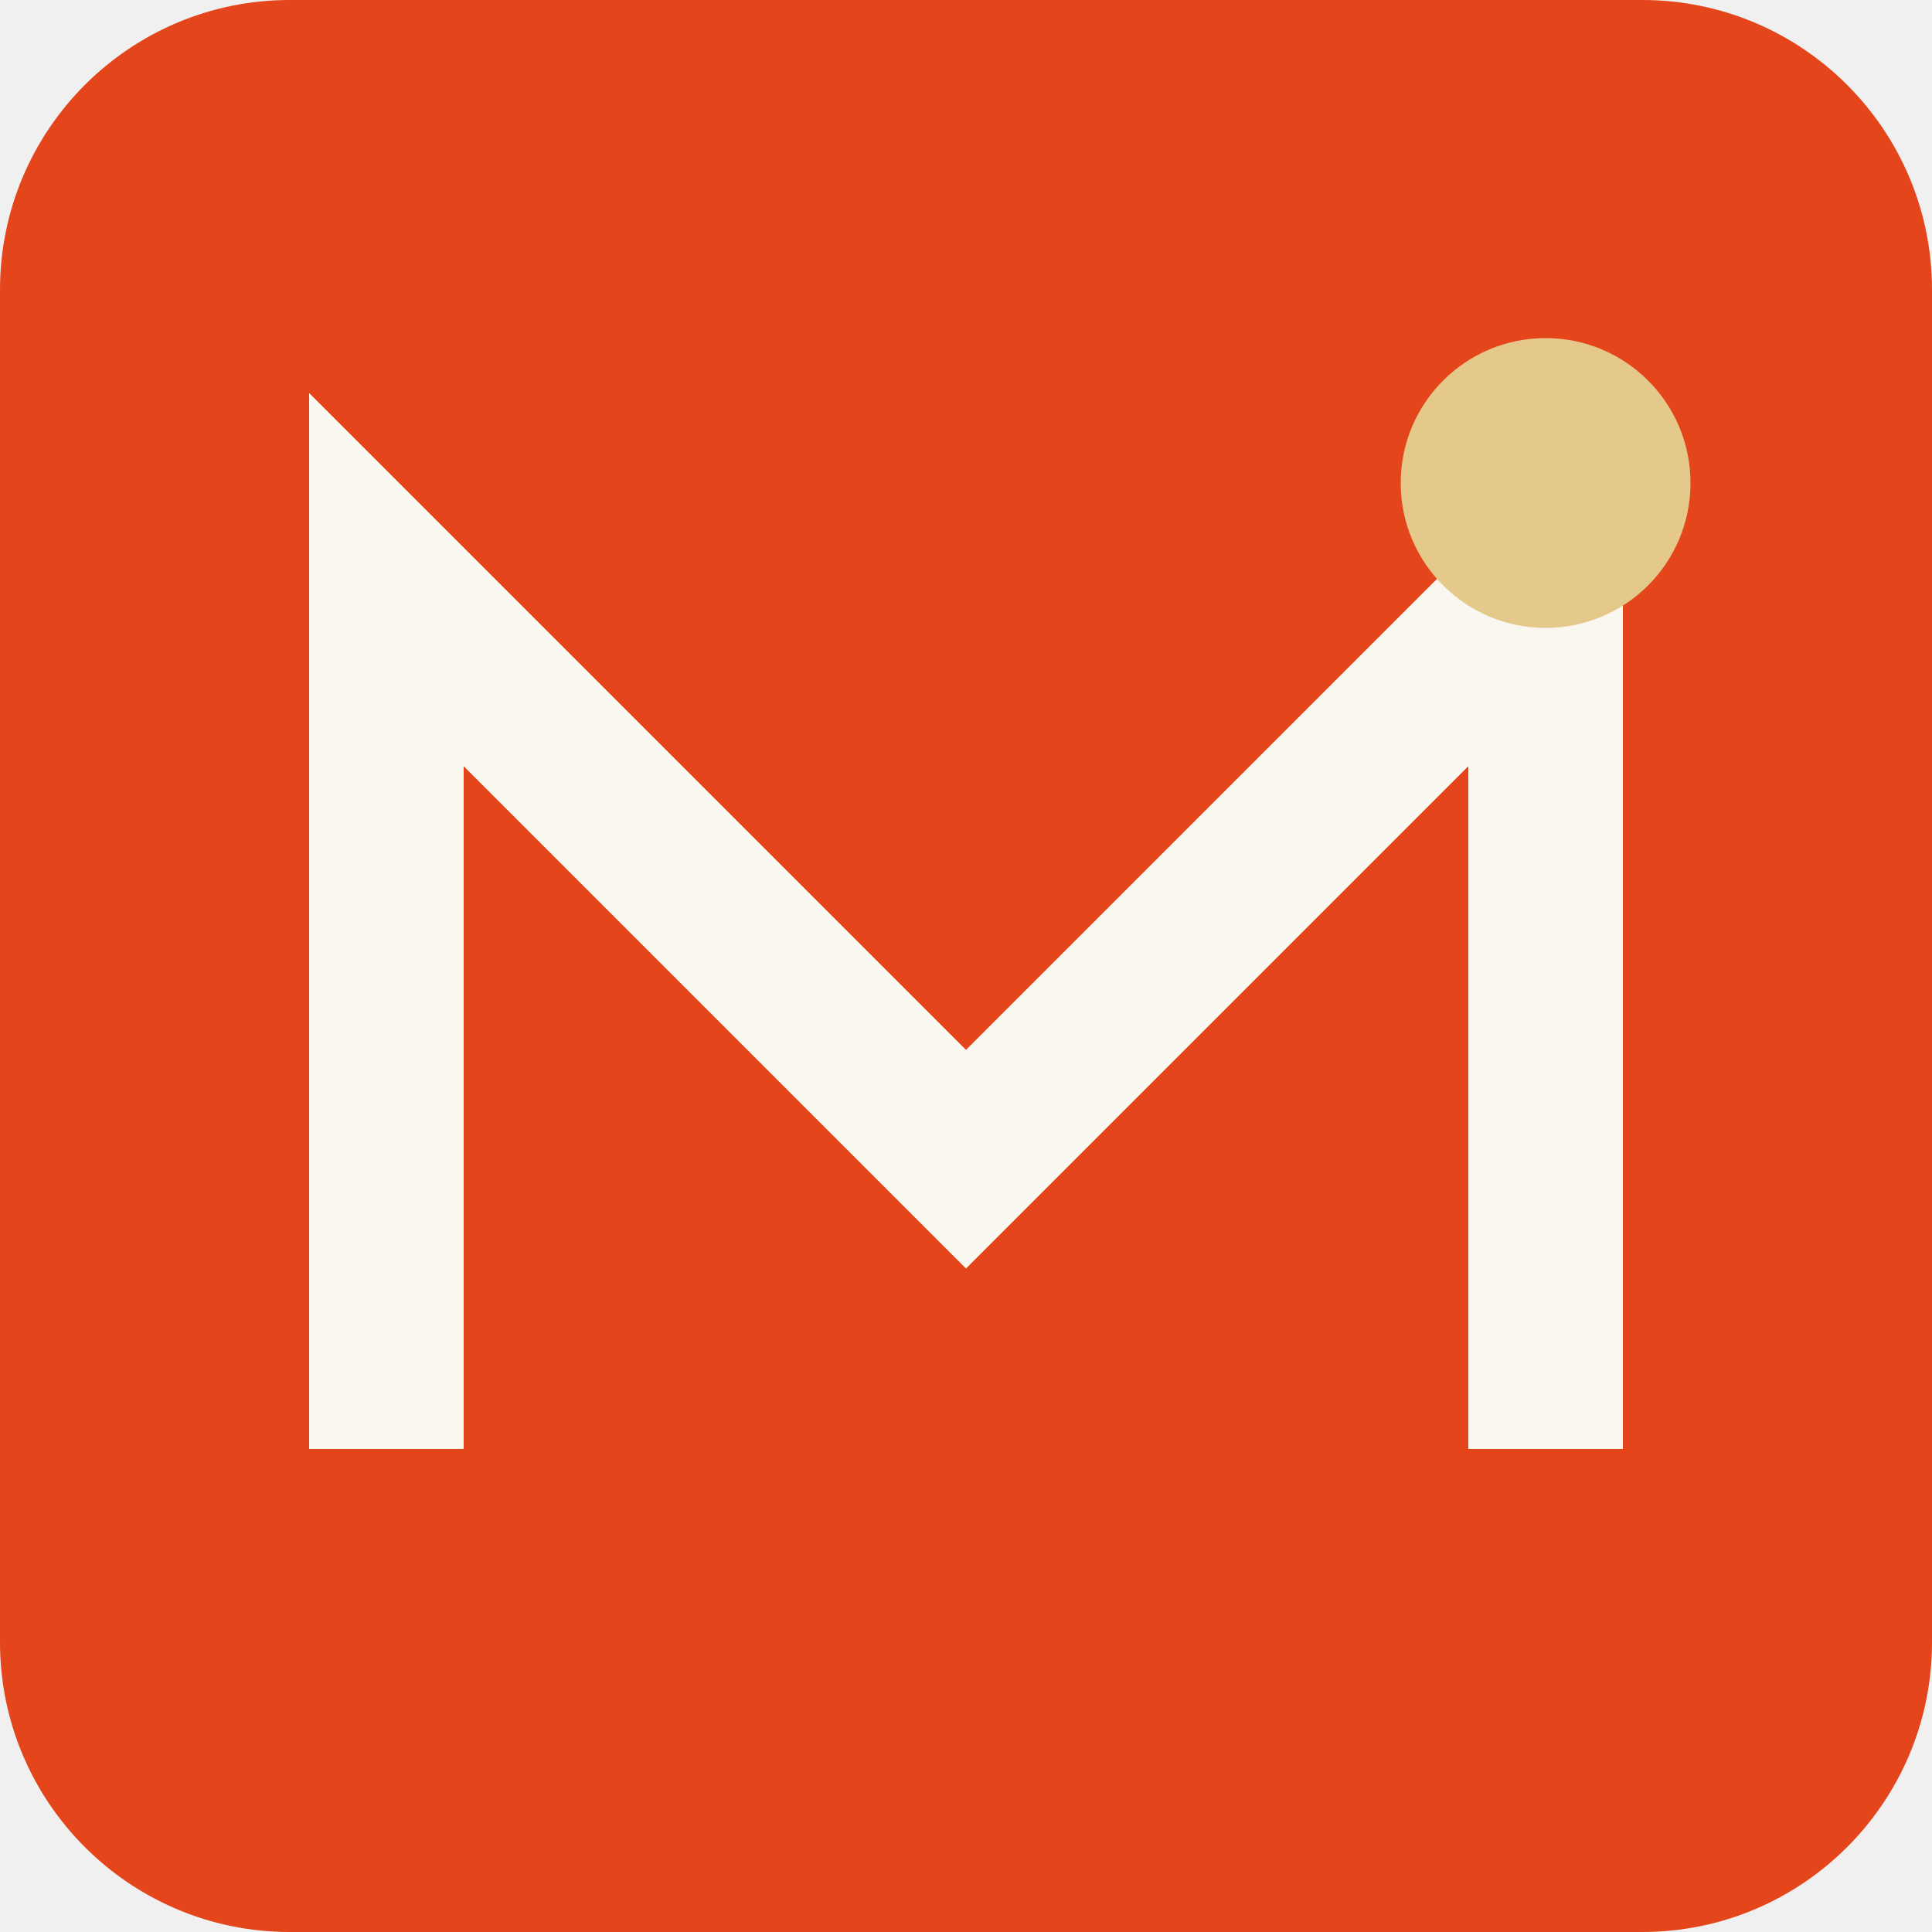
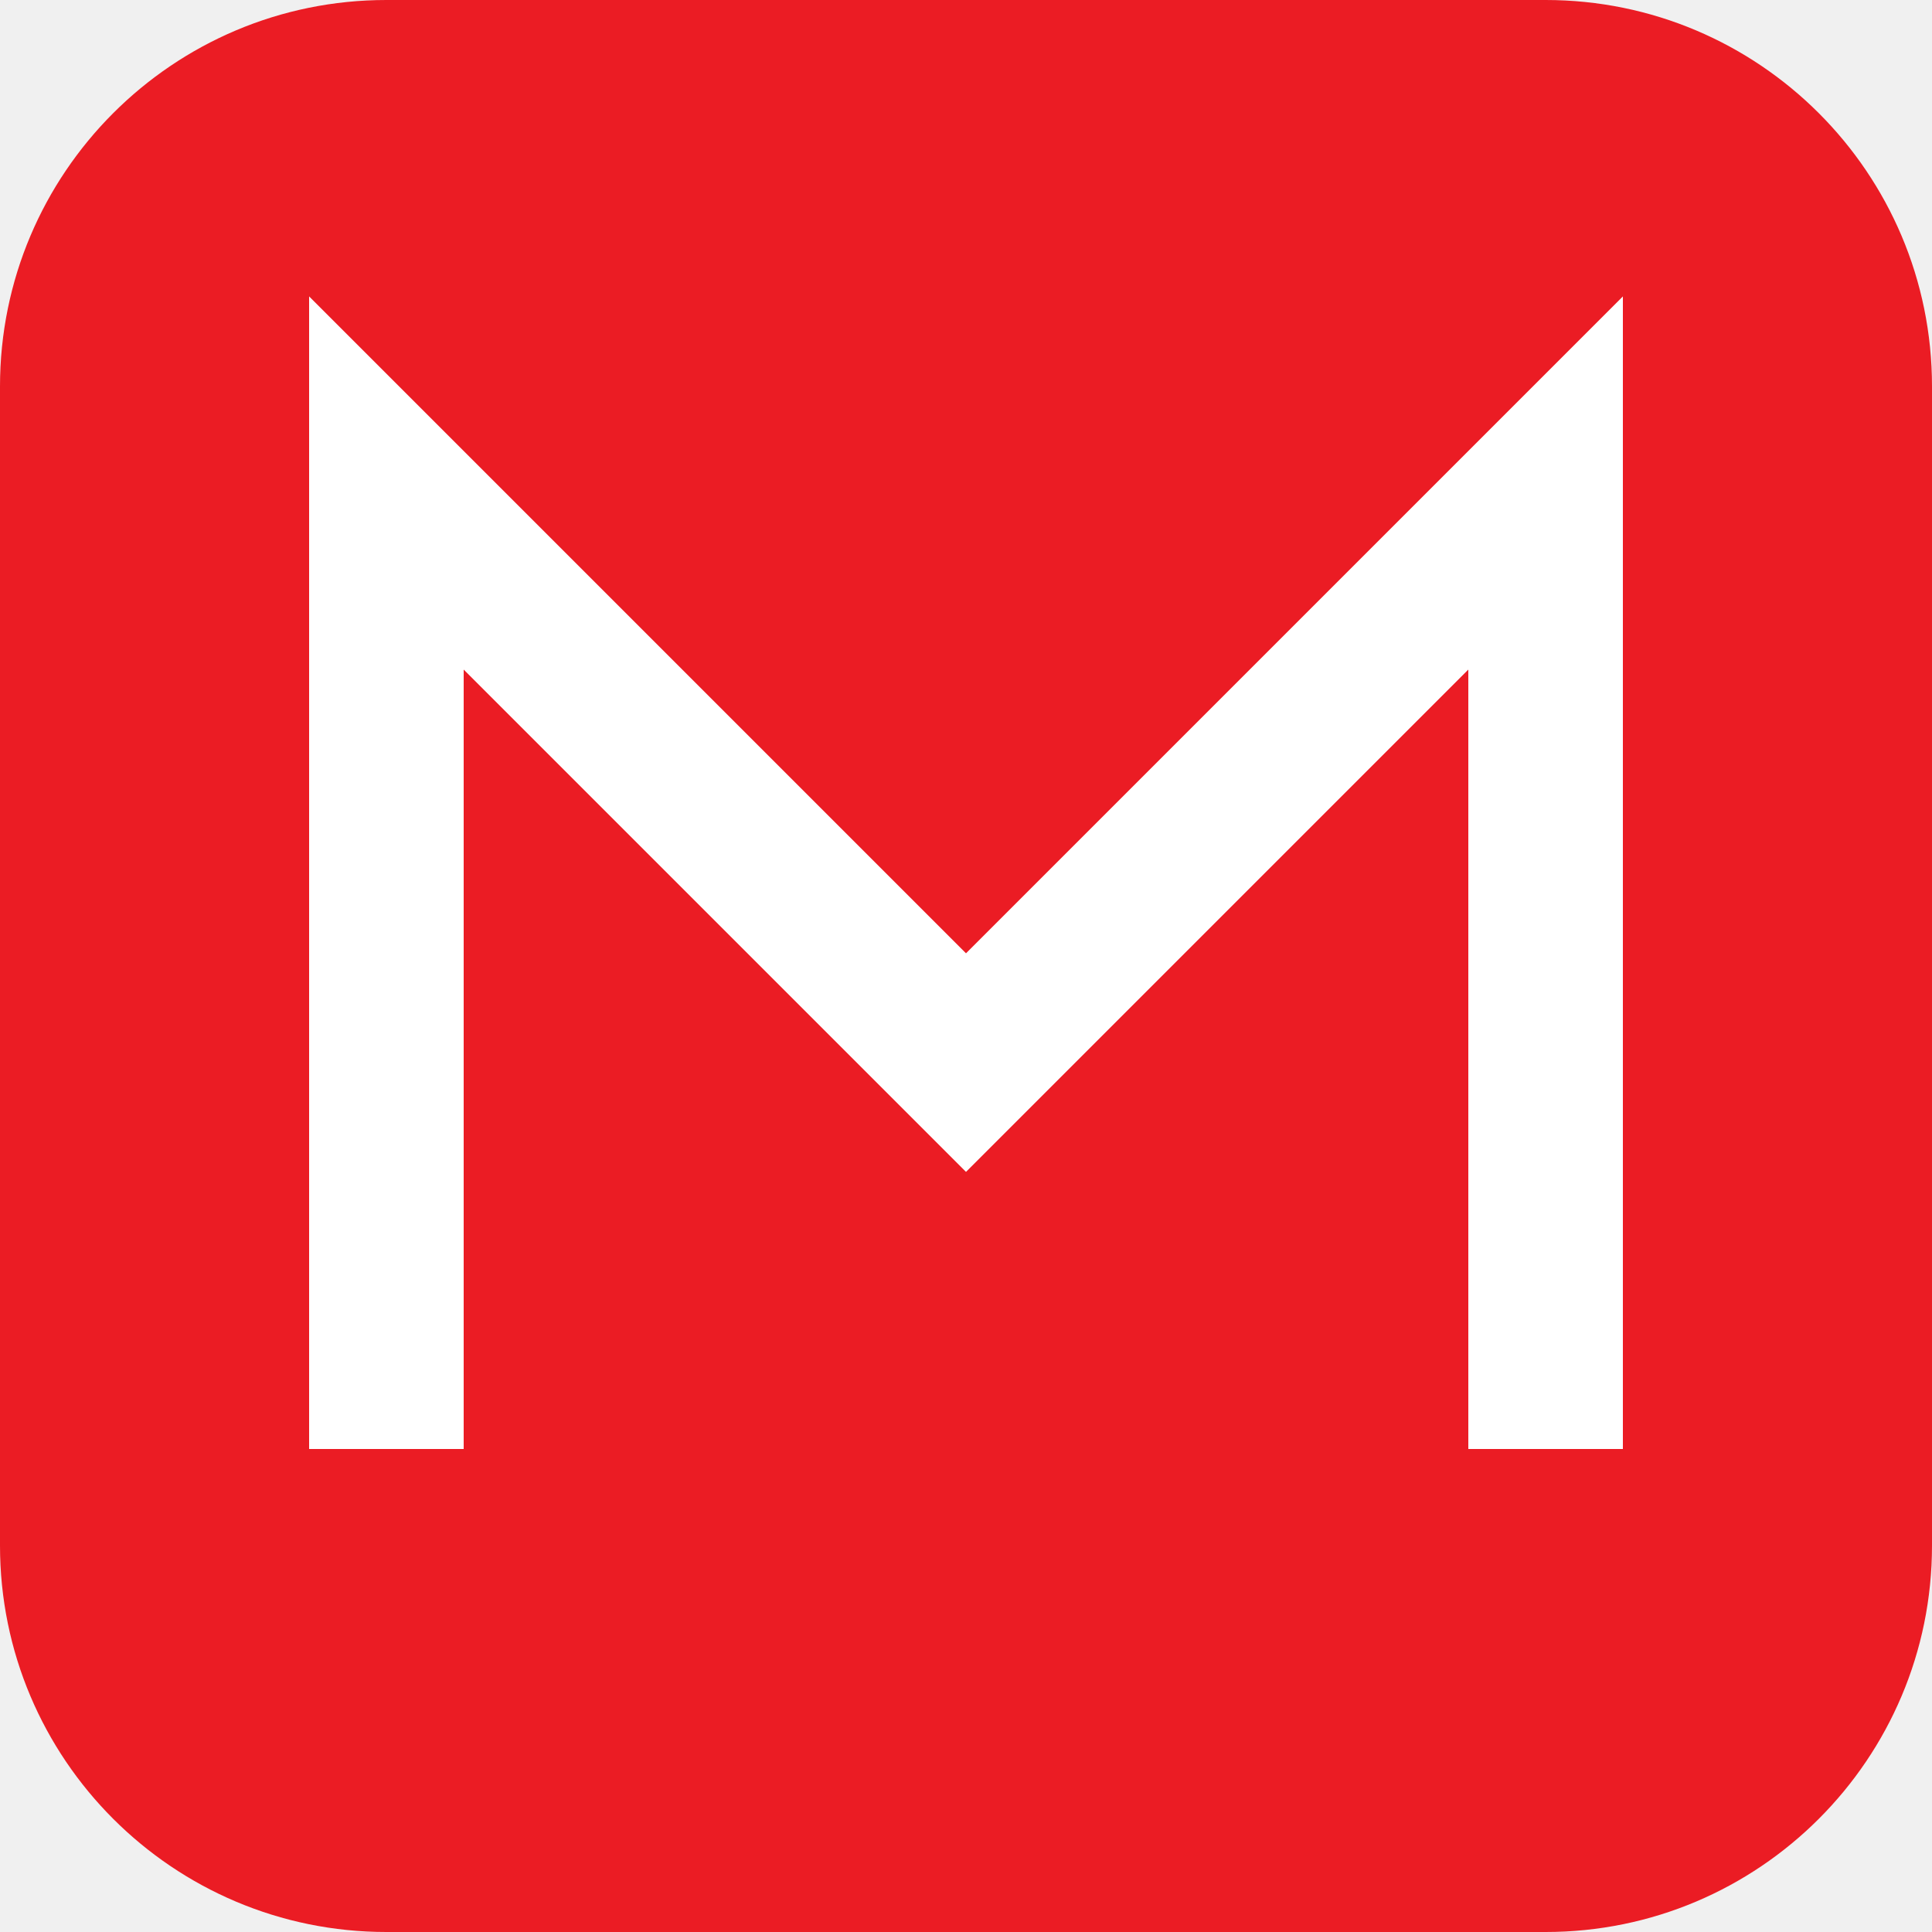
<svg xmlns="http://www.w3.org/2000/svg" viewBox="0 0 40 40">
-   <rect width="40" height="40" rx="6" fill="#e4451a" />
-   <path d="M8 30V12l12 12L32 12v18" fill="none" stroke="#faf7f0" stroke-width="3.2" stroke-linejoin="miter" />
-   <circle cx="32" cy="10" r="3" fill="#e4c98a" />
+   <rect width="40" height="40" rx="8" fill="#EB1C24" />
+   <path d="M8 30V10l12 12L32 10v20" fill="none" stroke="#fff" stroke-width="3.2" stroke-linejoin="miter" />
</svg>
